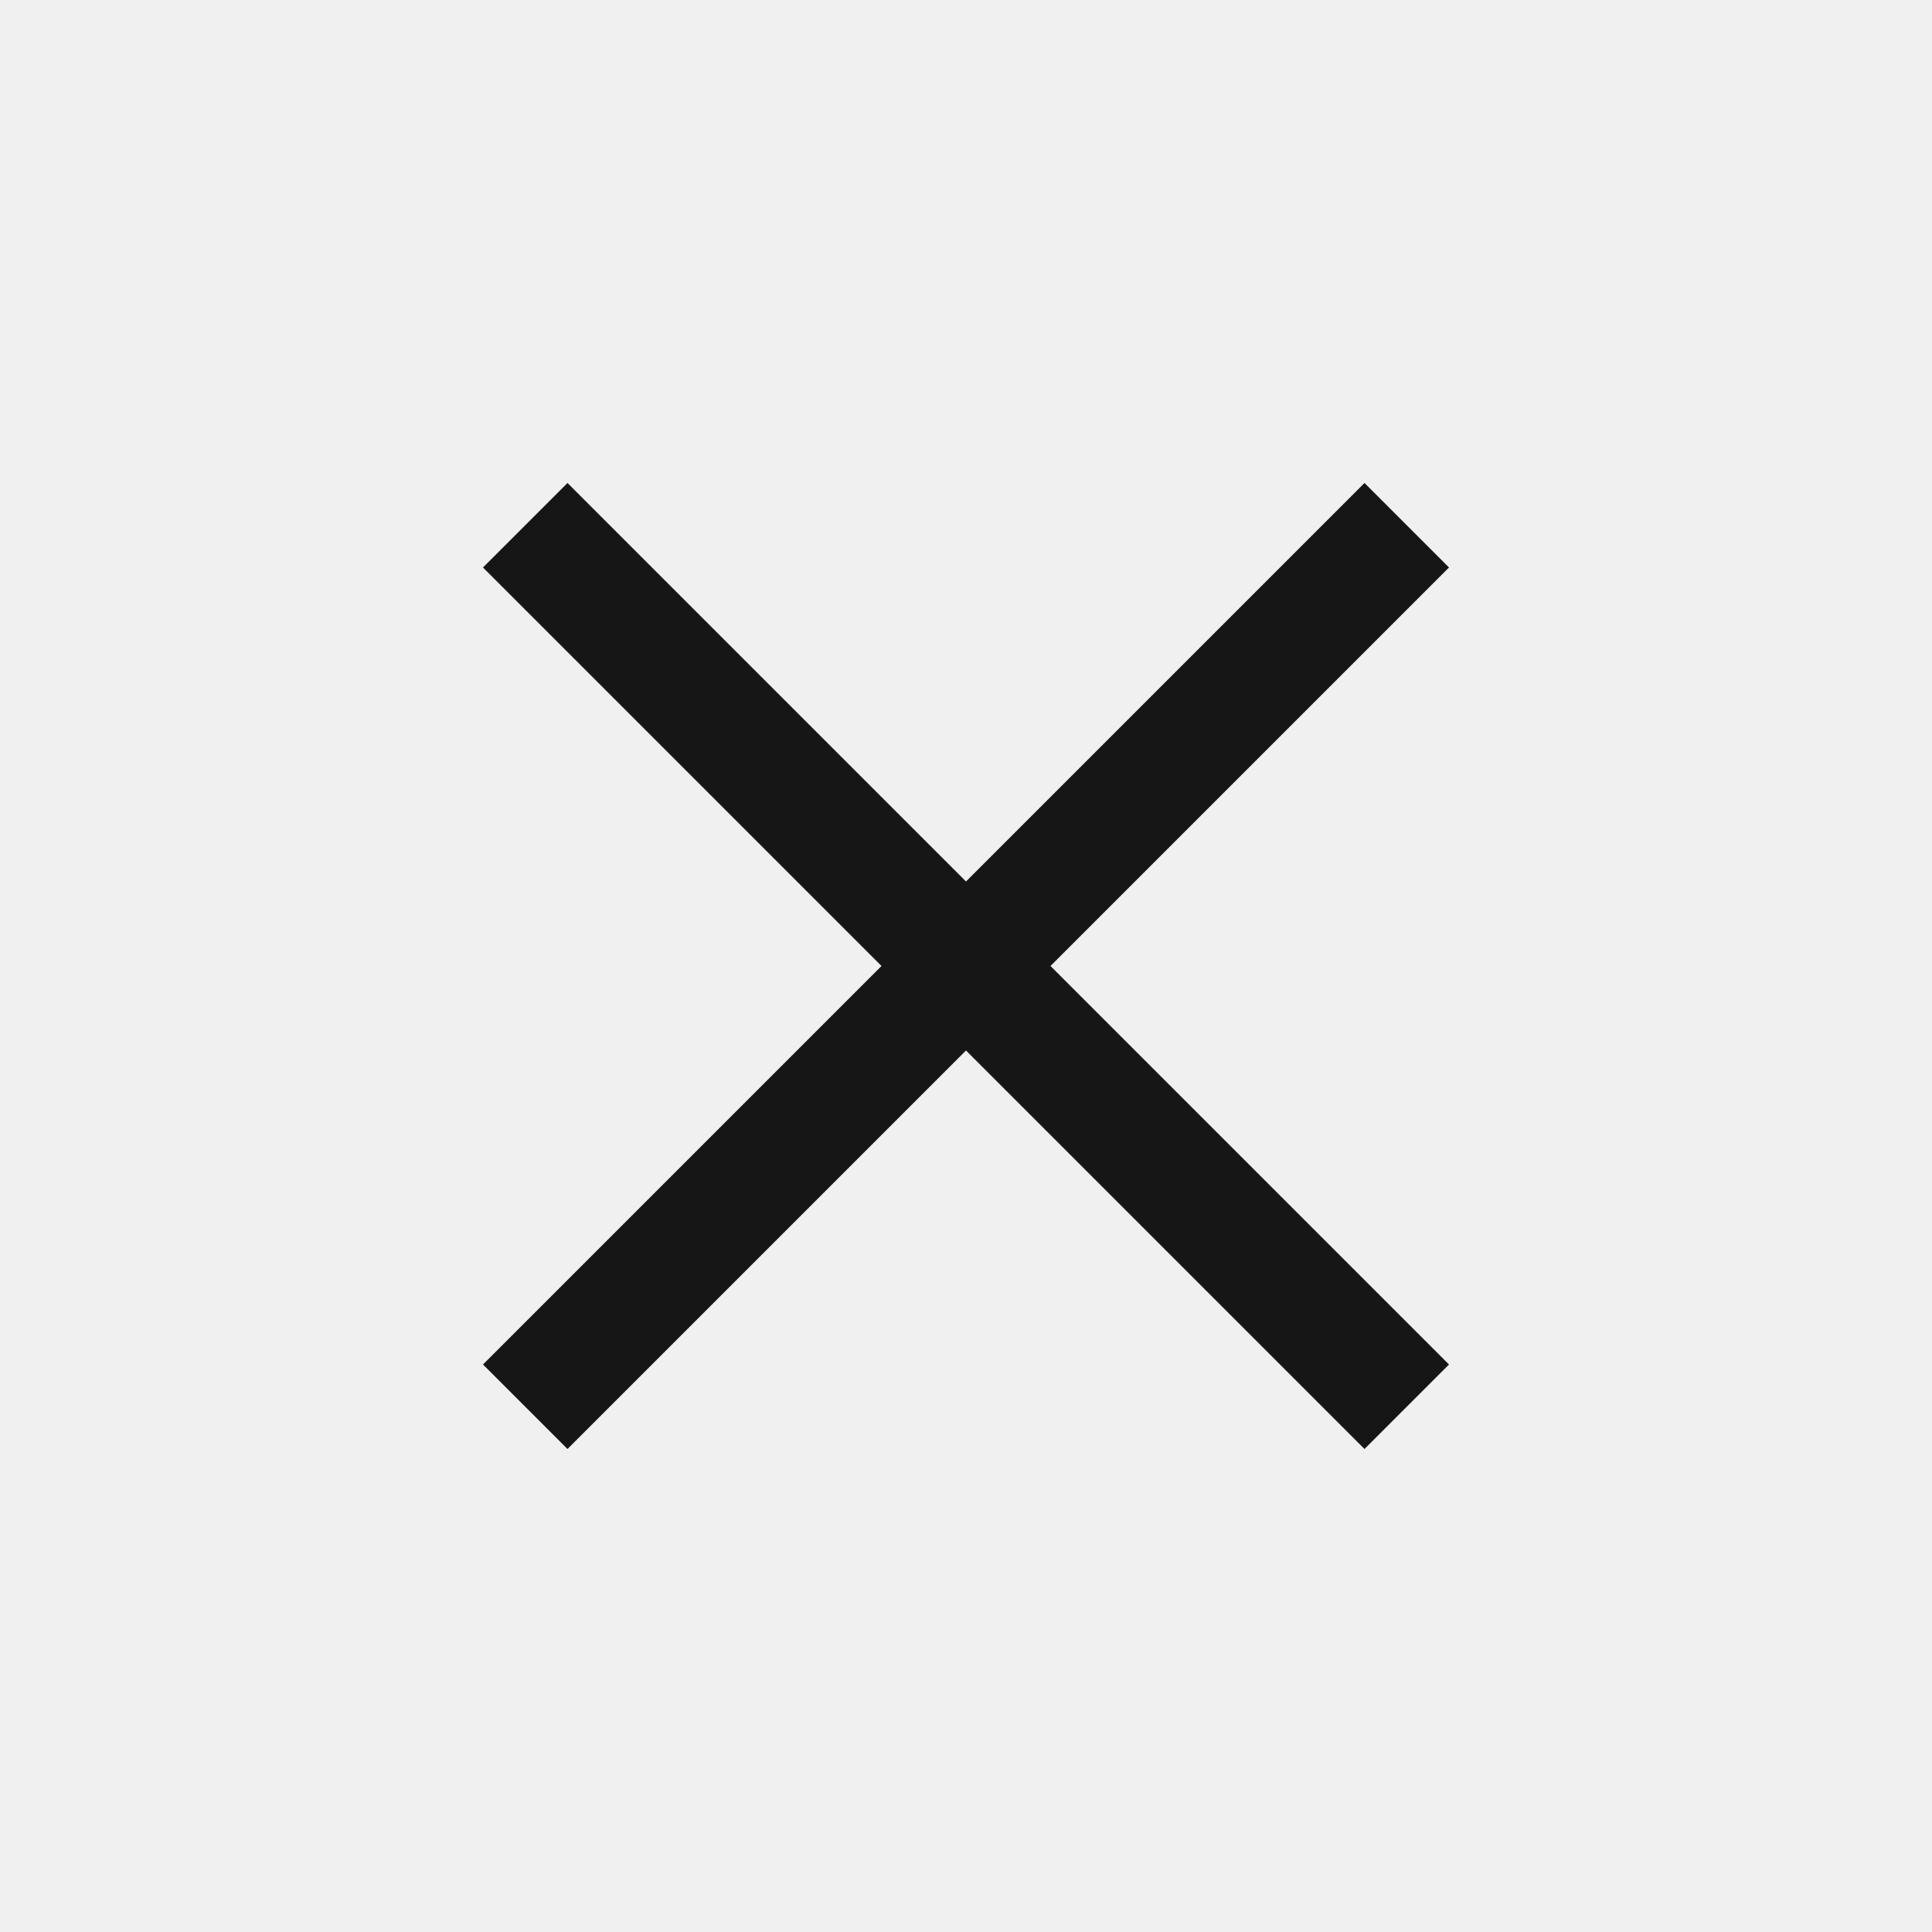
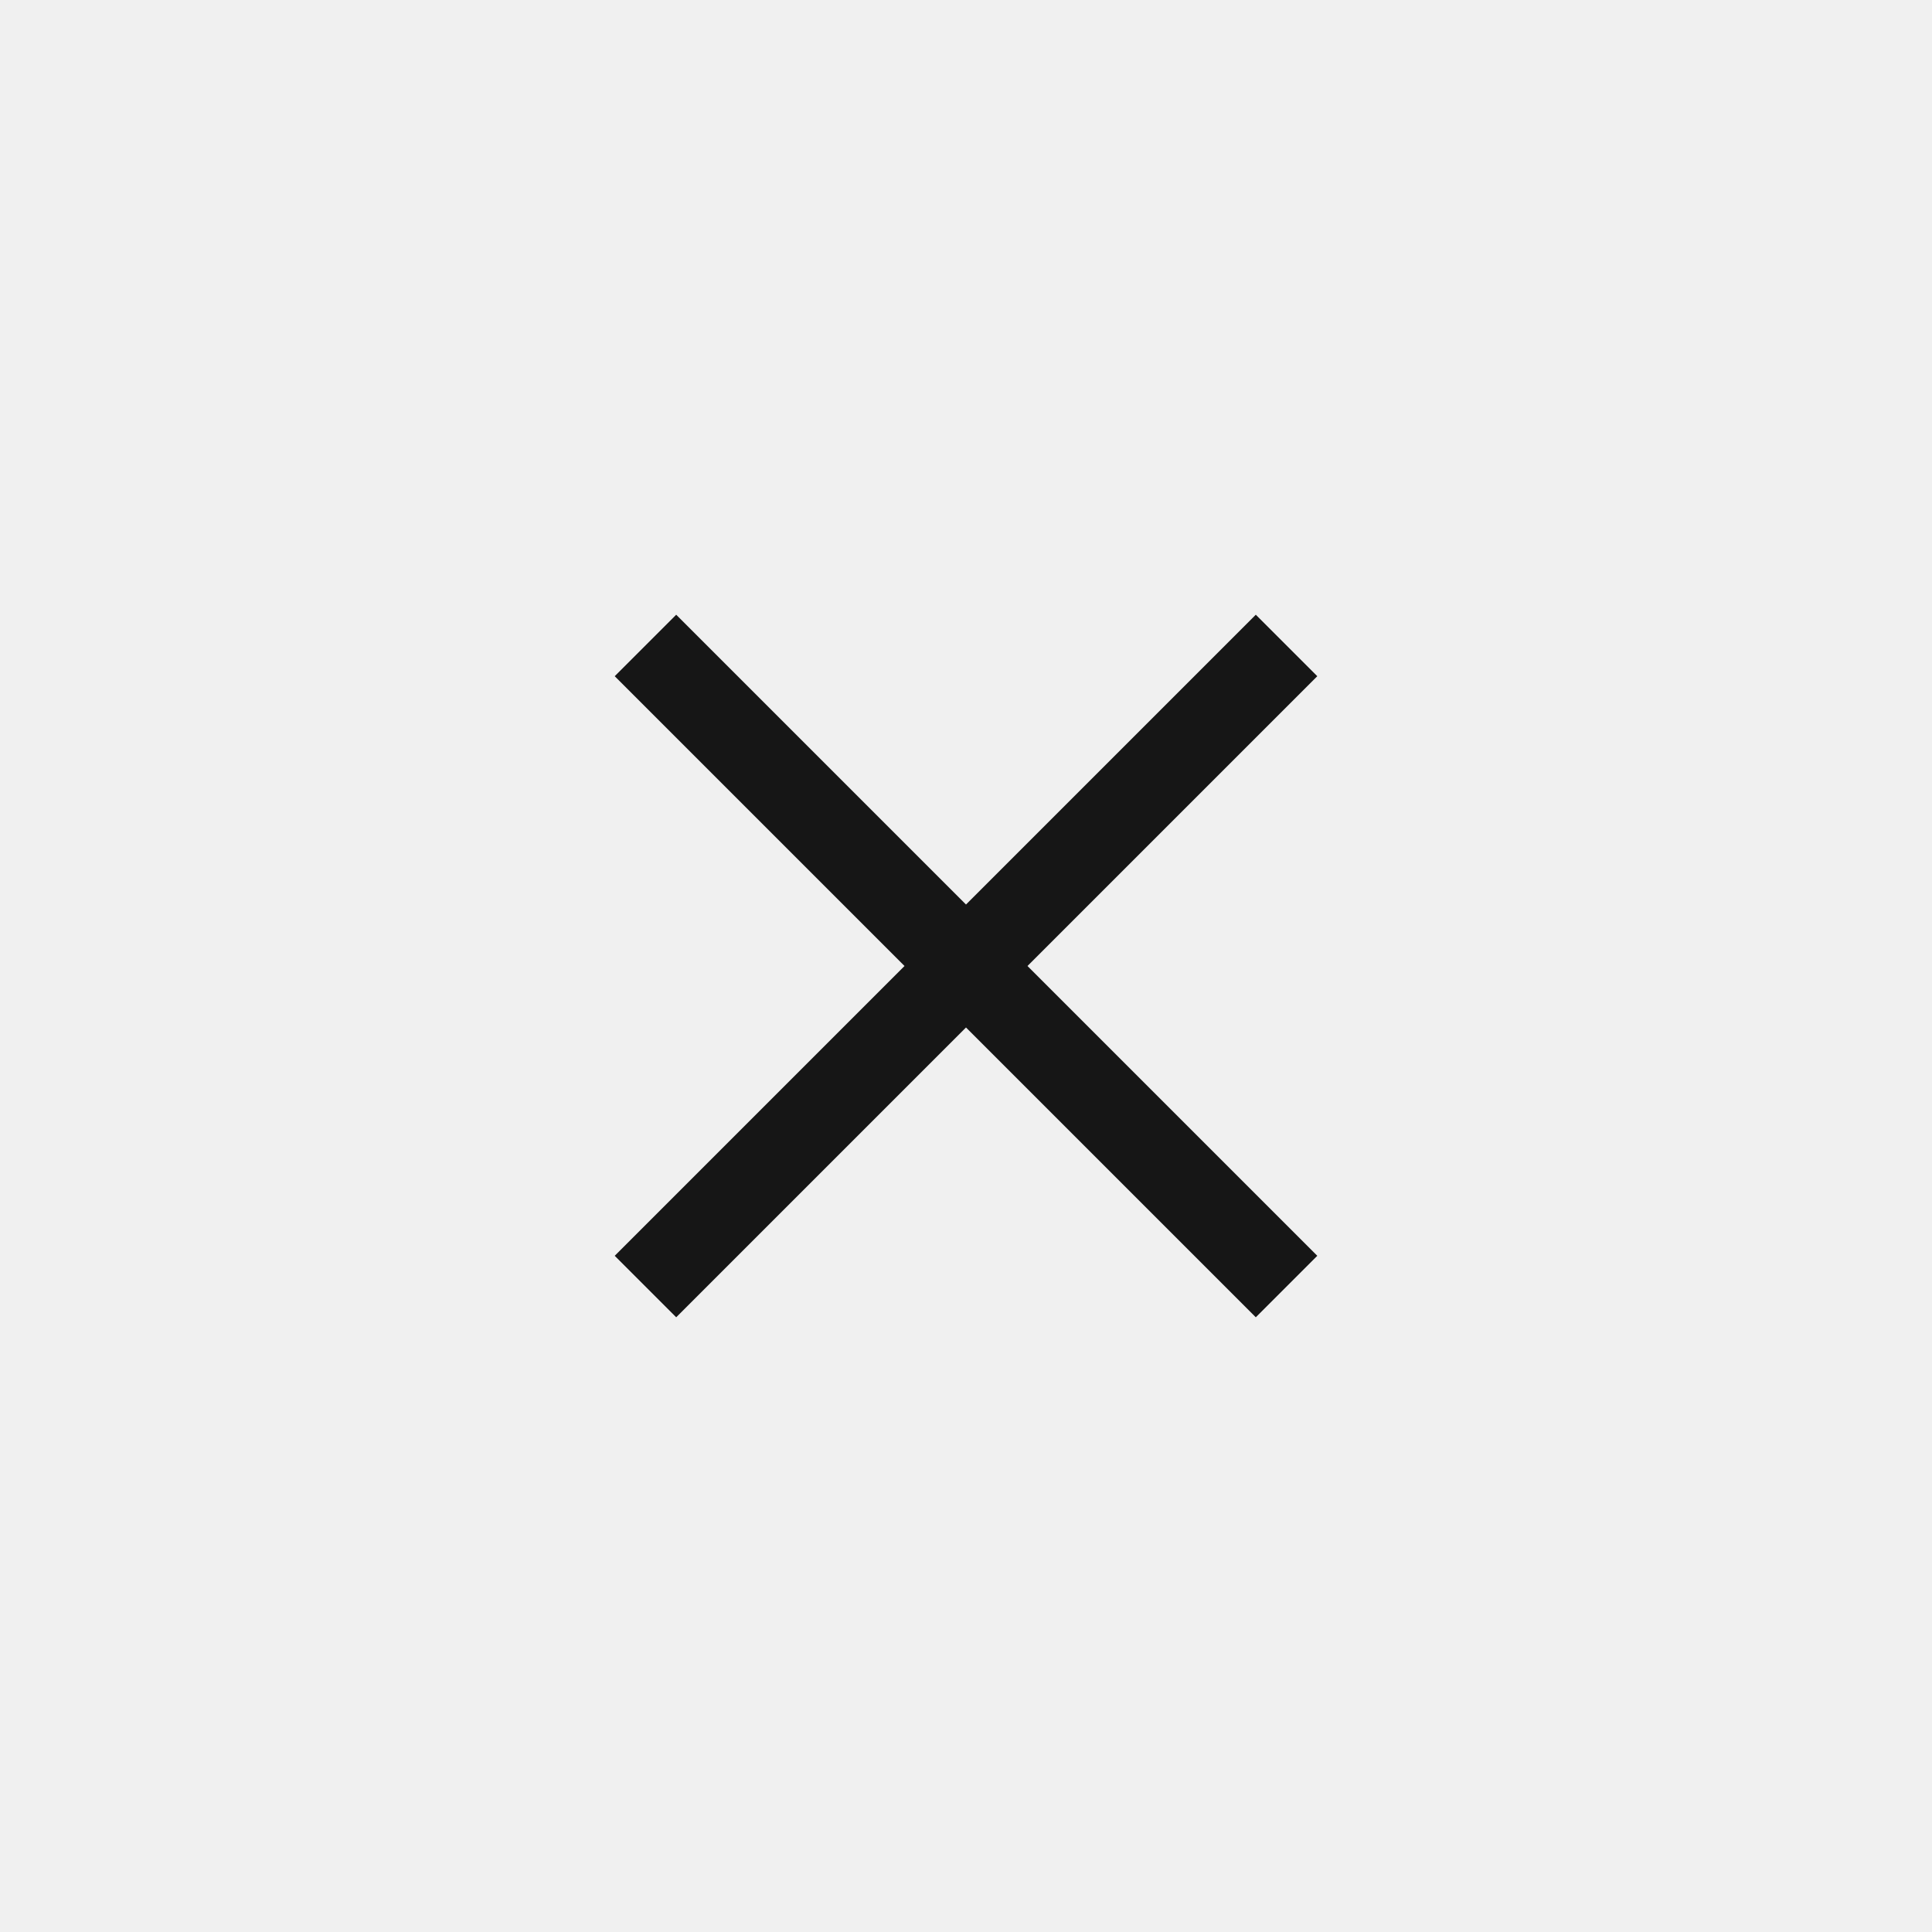
- <svg xmlns="http://www.w3.org/2000/svg" width="30" height="30" viewBox="0 0 30 30" fill="none">
-   <rect width="30" height="30" fill="white" style="mix-blend-mode:multiply" />
-   <path d="M22.5 8.812L21.188 7.5L15 13.688L8.812 7.5L7.5 8.812L13.688 15L7.5 21.188L8.812 22.5L15 16.312L21.188 22.5L22.5 21.188L16.312 15L22.5 8.812Z" fill="#161616" />
+ <svg xmlns="http://www.w3.org/2000/svg" width="44" height="44" viewBox="0 0 44 44" fill="none">
+   <rect width="44" height="44" fill="white" style="mix-blend-mode:multiply" />
+   <path d="M30 15.4L28.6 14L22 20.6L15.4 14L14 15.4L20.6 22L14 28.6L15.4 30L22 23.4L28.6 30L30 28.6L23.4 22L30 15.4Z" fill="#161616" />
</svg>
